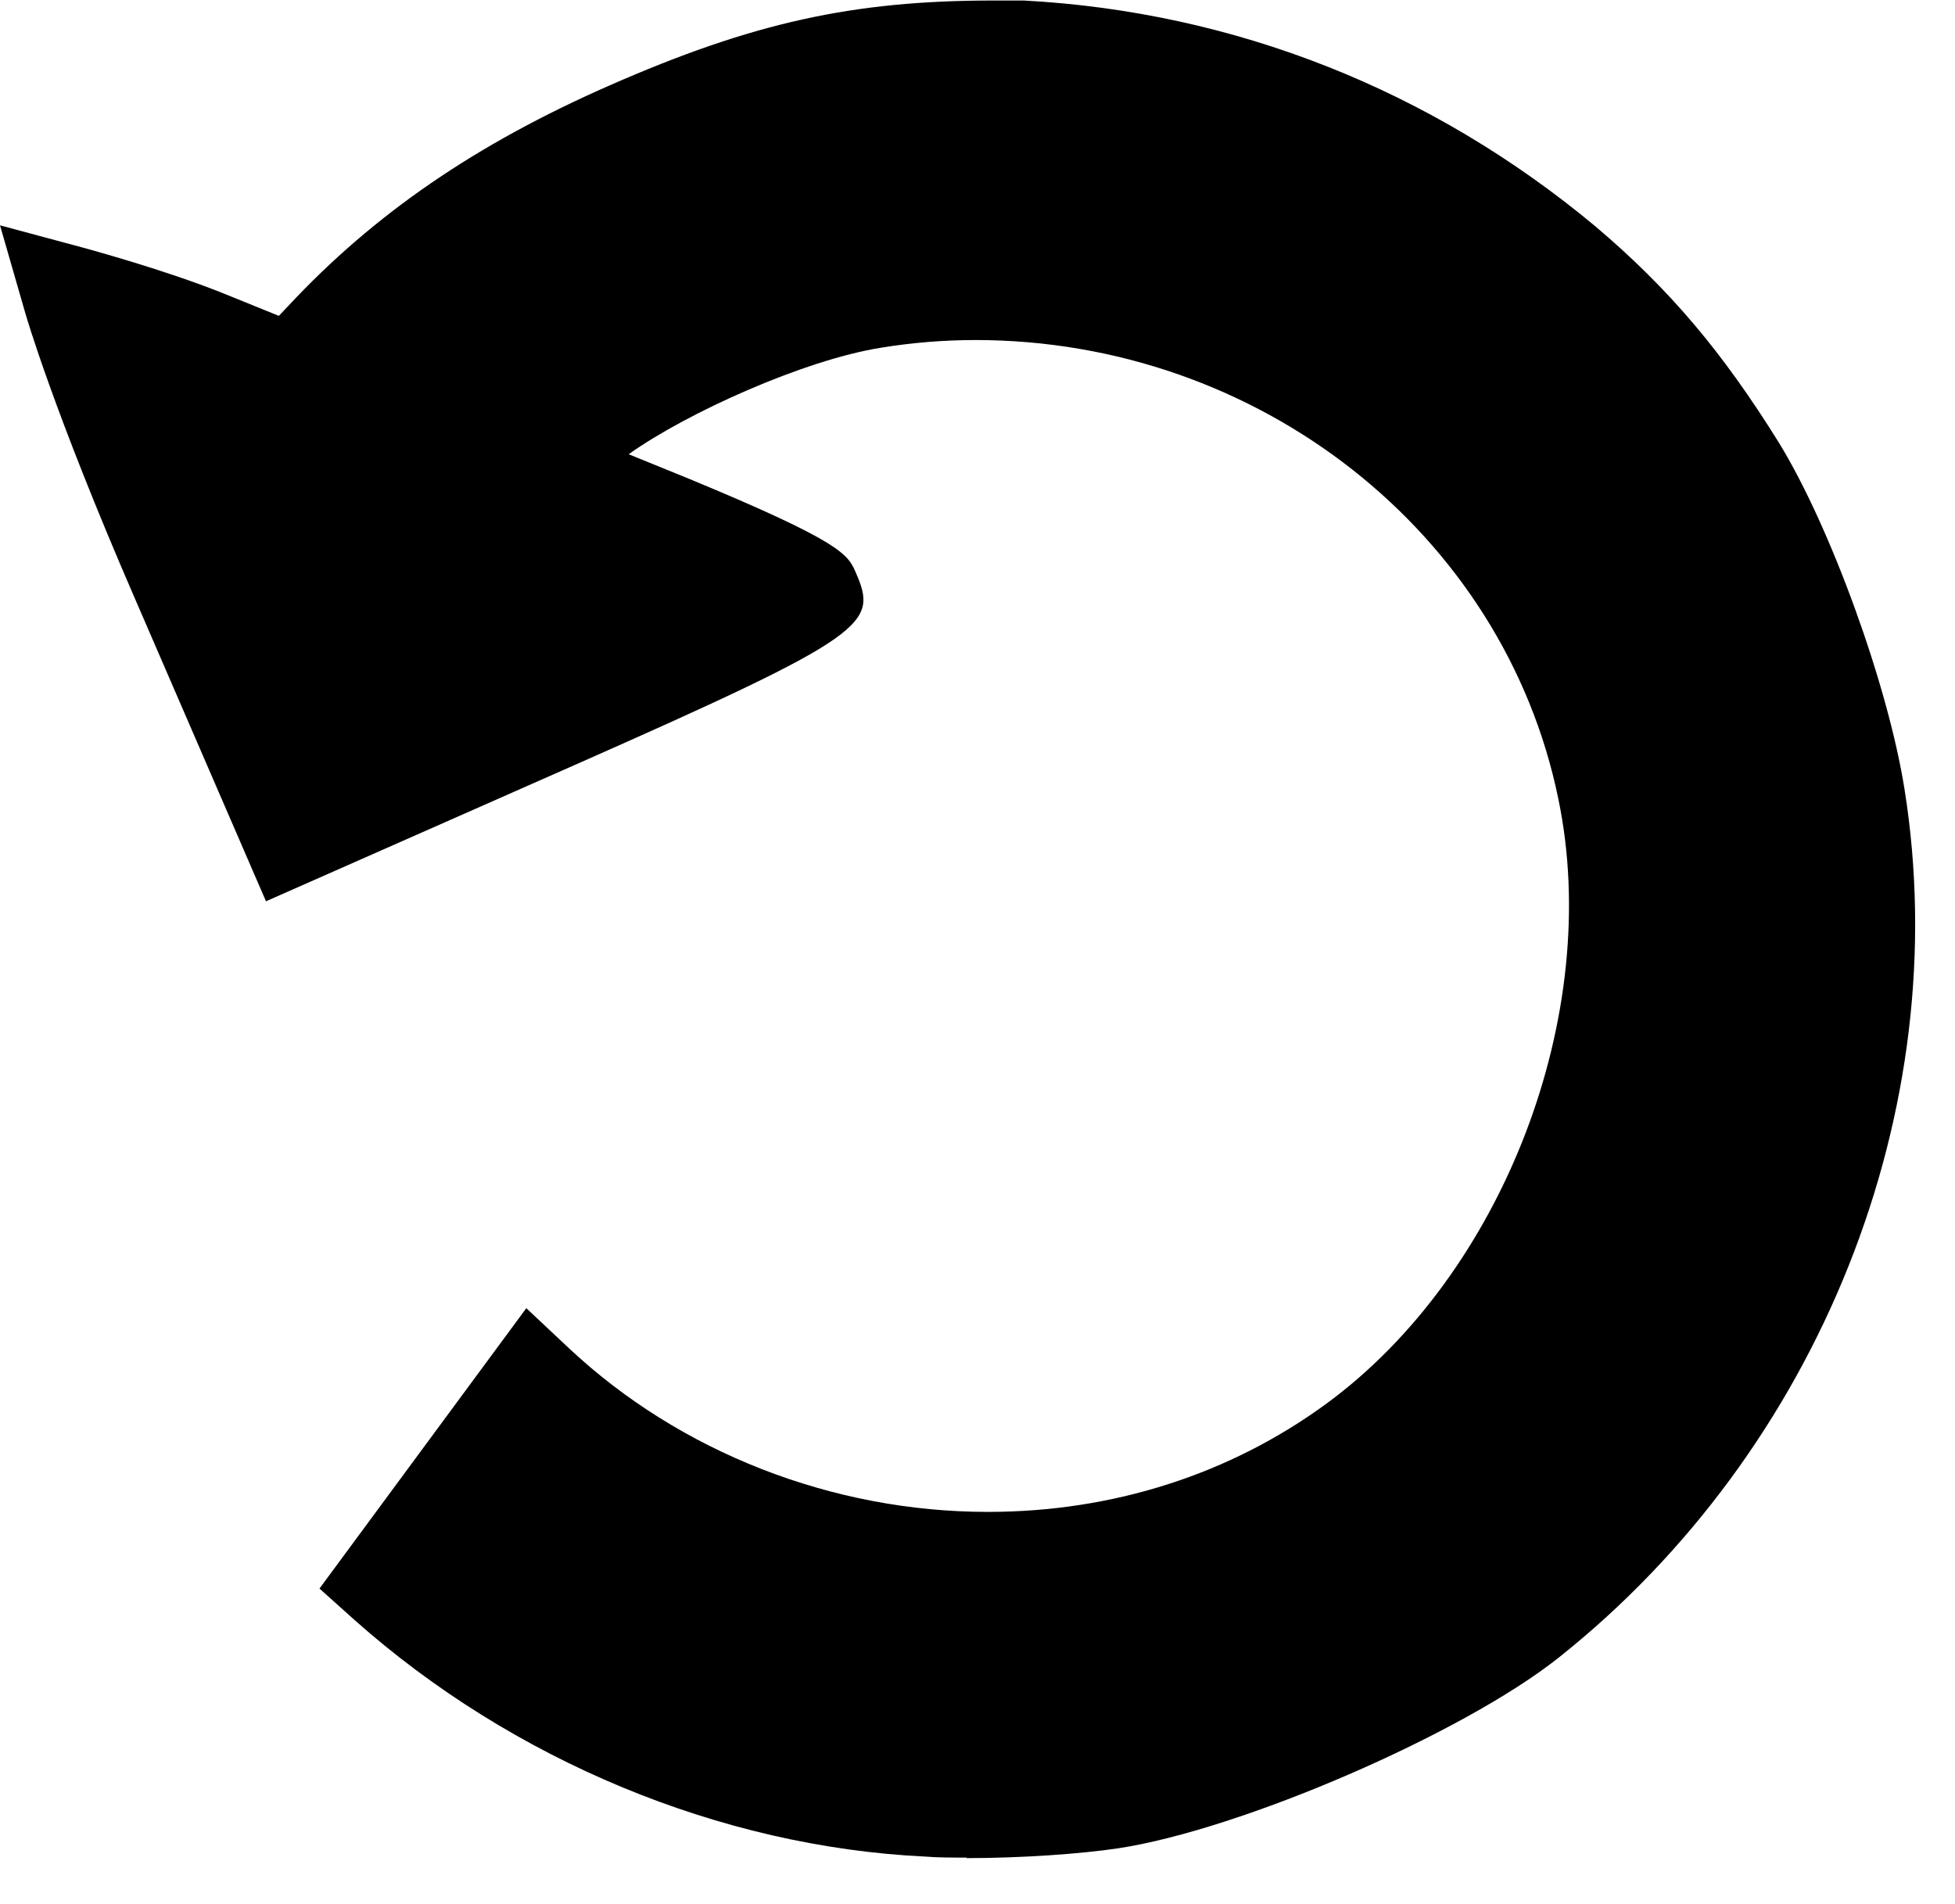
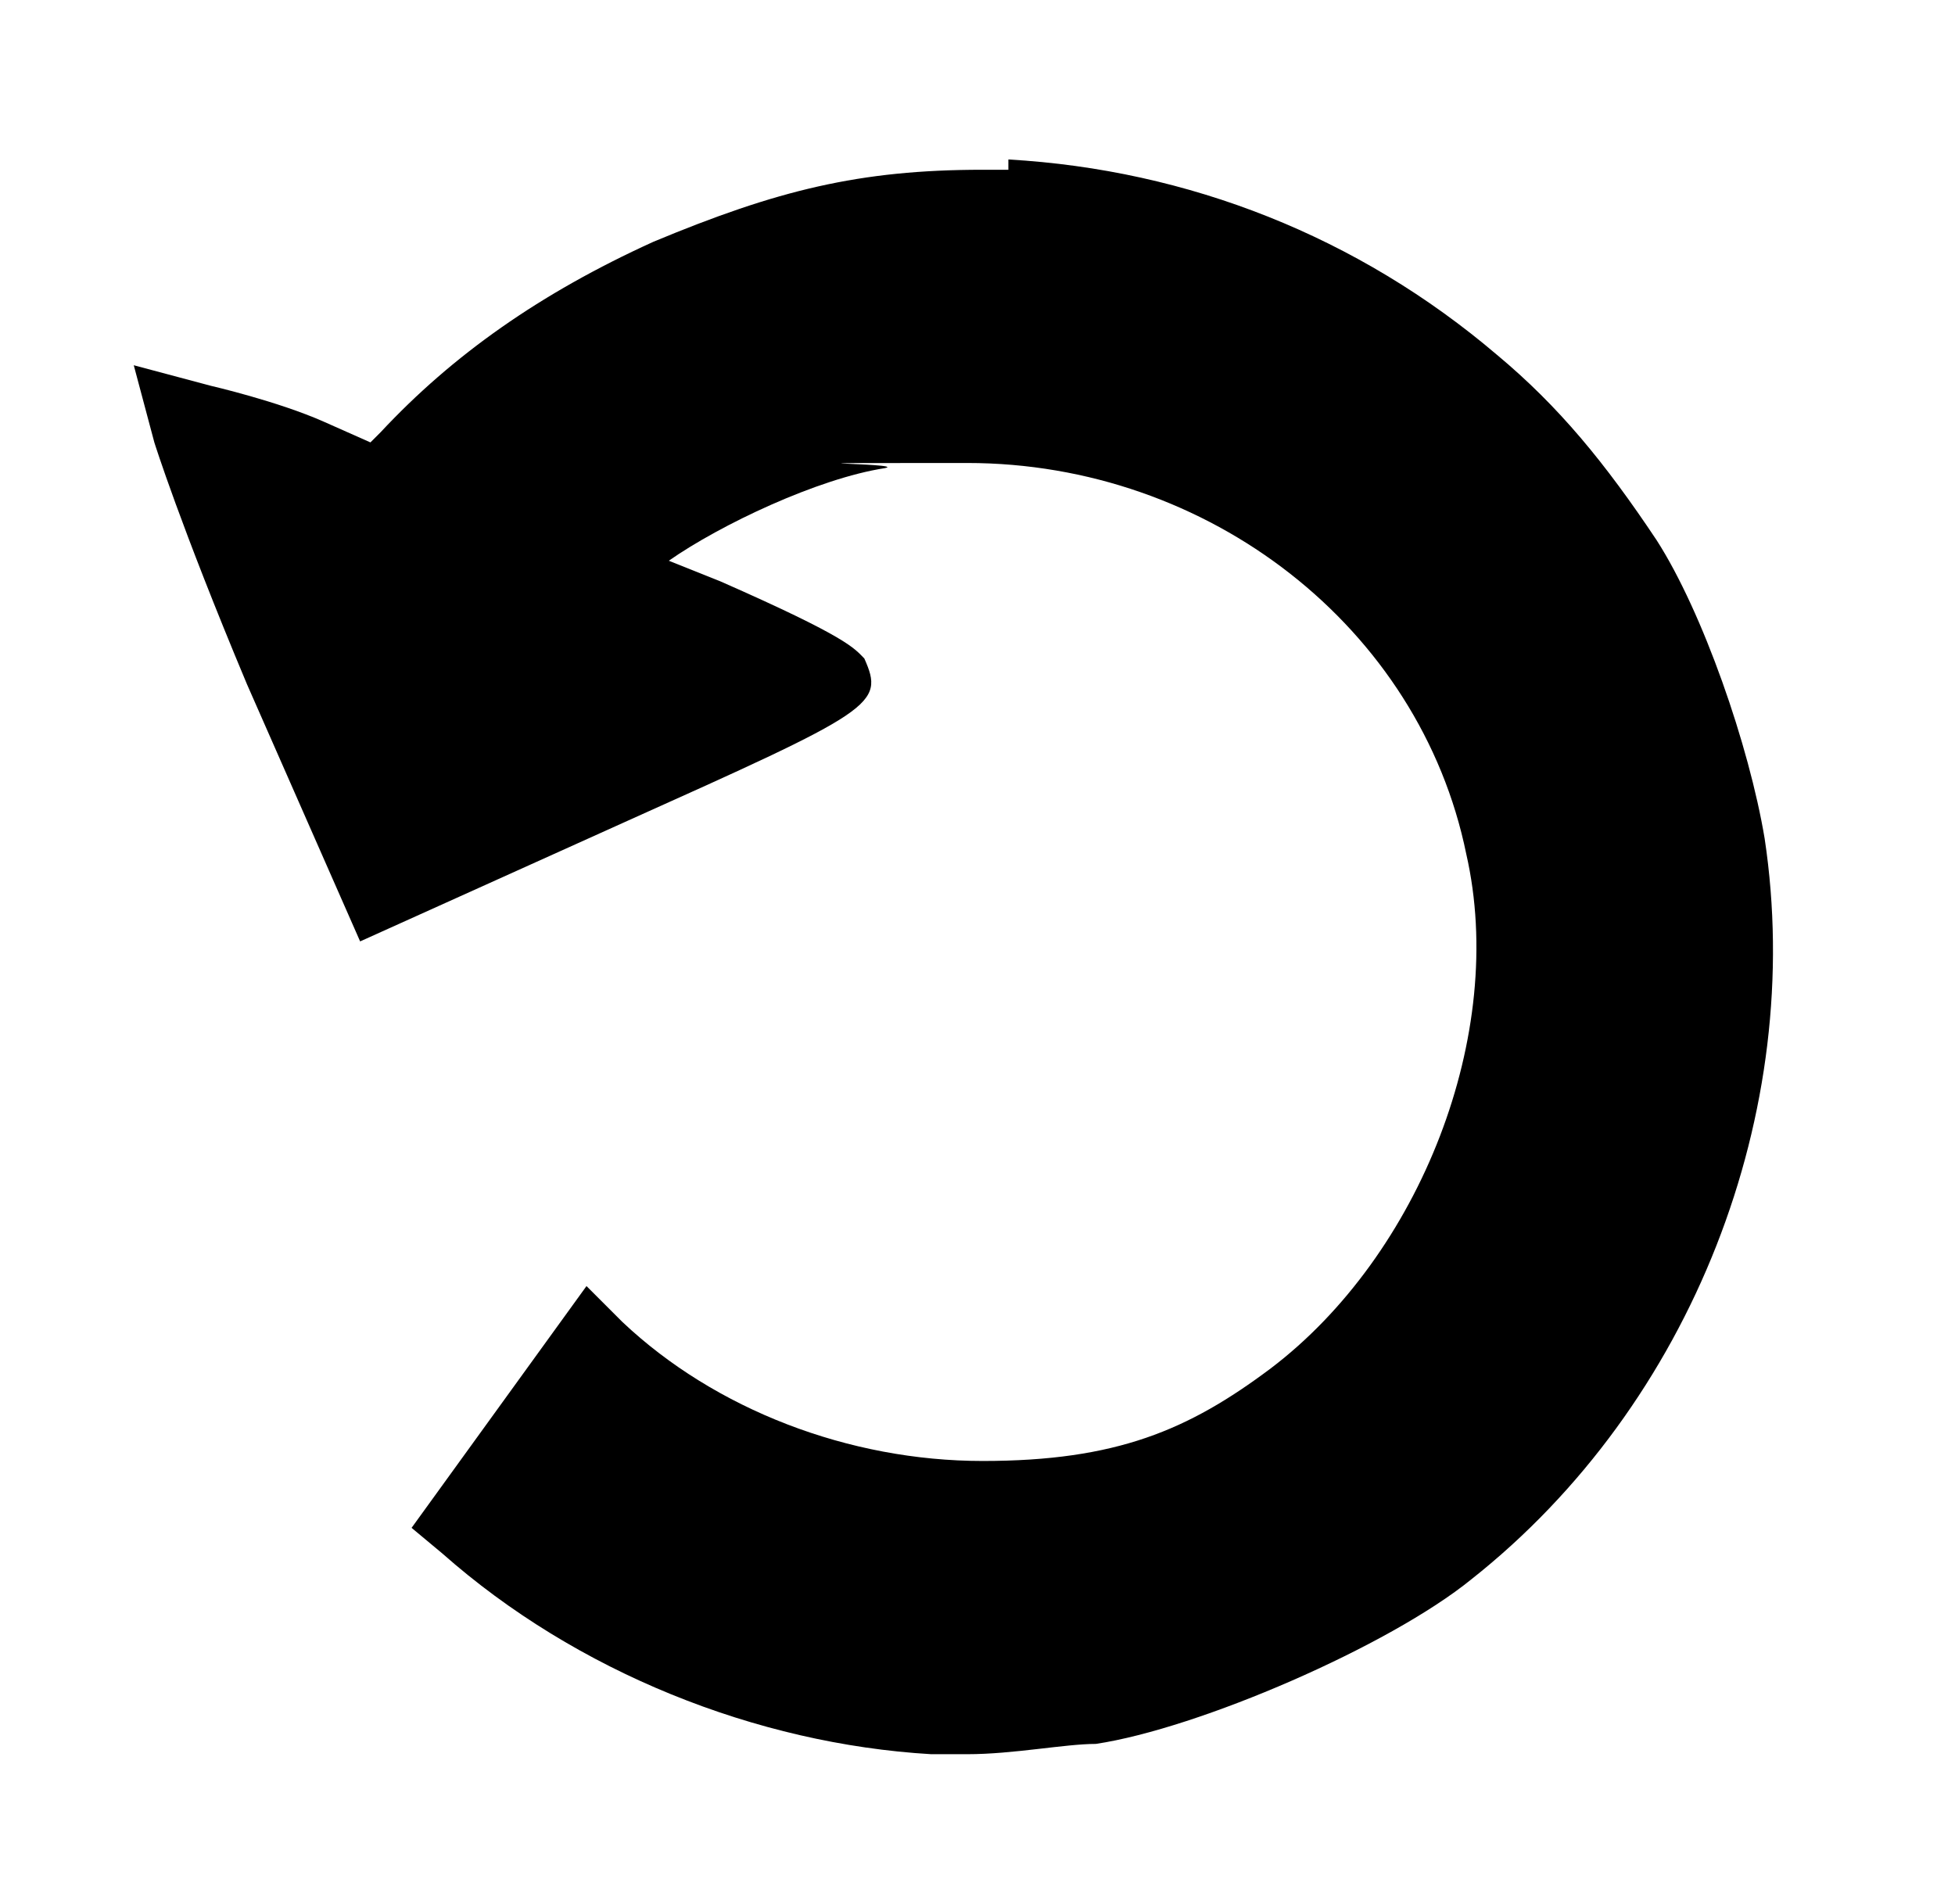
- <svg xmlns="http://www.w3.org/2000/svg" width="38" height="37" viewBox="0 0 38 37" fill="none">
-   <path d="M19.9 0.01C24 0.23 27.83 1.75 31.01 4.4C32.45 5.62 33.48 6.84 34.58 8.61C35.58 10.24 36.7 13.32 37.02 15.35C38.01 21.57 35.37 28.19 30.3 32.22C28.44 33.7 24.121 35.569 21.73 35.93C20.991 36.04 19.84 36.12 18.79 36.12V36.11C18.5 36.11 18.23 36.11 17.98 36.09C14.001 35.9 9.96 34.22 6.89 31.49L6.21 30.88L10.23 25.43L11.05 26.2C13.21 28.23 16.18 29.39 19.2 29.39C21.63 29.39 23.91 28.66 25.79 27.28C29.22 24.76 31.16 19.71 30.29 15.53C29.23 10.36 24.46 6.61 18.96 6.61C18.35 6.61 17.73 6.66 17.12 6.76C15.62 7 13.34 8.03 12.22 8.83L13.4 9.31C16.37 10.54 16.48 10.78 16.63 11.12C17.07 12.13 16.92 12.33 11.15 14.88L5.17 17.52L2.62 11.63C1.041 7.992 0.511 6.152 0.49 6.08L0 4.38L1.71 4.84C1.77 4.86 3.18 5.24 4.31 5.69L5.42 6.14L5.61 5.94C7.27 4.161 9.25 2.8 11.85 1.66C14.63 0.44 16.58 0.01 19.31 0.01H19.9Z" fill="currentColor" />
+ <svg xmlns="http://www.w3.org/2000/svg" id="Layer_1" version="1.1" viewBox="0 0 38 37">
+   <path fill="currentColor" d="M19.6,3.1c3.5.2,6.8,1.5,9.5,3.8,1.2,1,2.1,2.1,3.1,3.6.9,1.4,1.8,4,2.1,5.8.8,5.3-1.4,11-5.7,14.4-1.6,1.3-5.3,2.9-7.3,3.2-.6,0-1.6.2-2.5.2h0c-.2,0-.5,0-.7,0-3.4-.2-6.9-1.6-9.5-3.9l-.6-.5,3.4-4.7.7.7c1.8,1.7,4.4,2.7,7,2.7s4-.6,5.6-1.8c2.9-2.2,4.6-6.5,3.8-10-.9-4.4-5-7.6-9.7-7.6s-1.1,0-1.6.1c-1.3.2-3.2,1.1-4.2,1.8l1,.4c2.5,1.1,2.6,1.3,2.8,1.5.4.9.2,1-4.7,3.2l-5.1,2.3-2.2-5c-1.3-3.1-1.8-4.7-1.8-4.7l-.4-1.5,1.5.4c0,0,1.3.3,2.2.7l.9.4.2-.2c1.4-1.5,3.1-2.7,5.3-3.7,2.4-1,4-1.4,6.4-1.4h.5Z" />
</svg>
